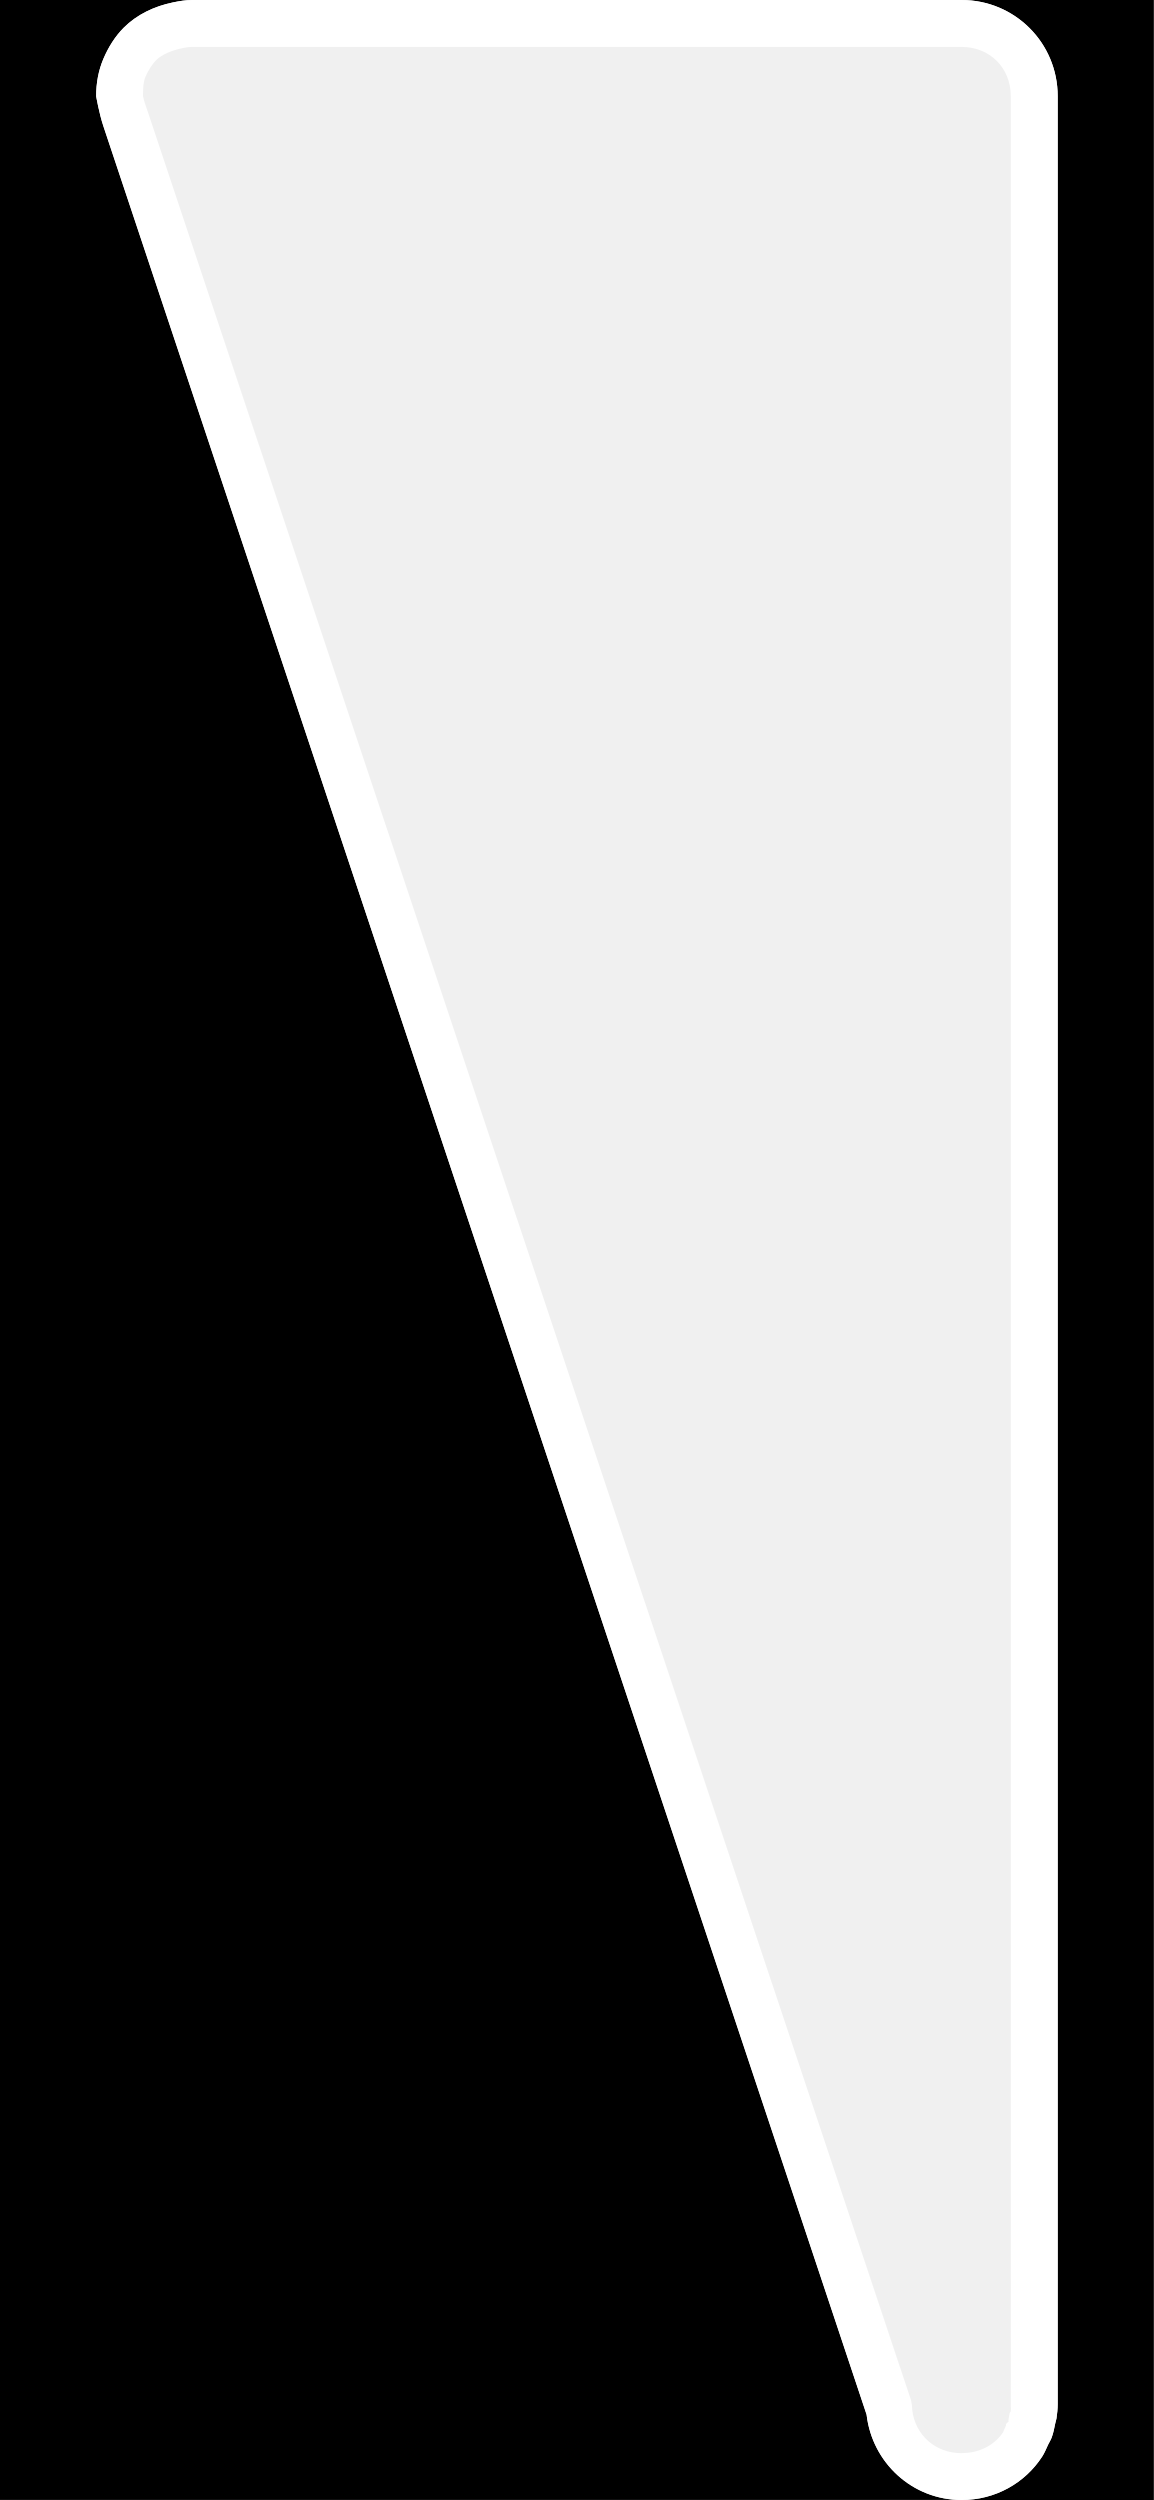
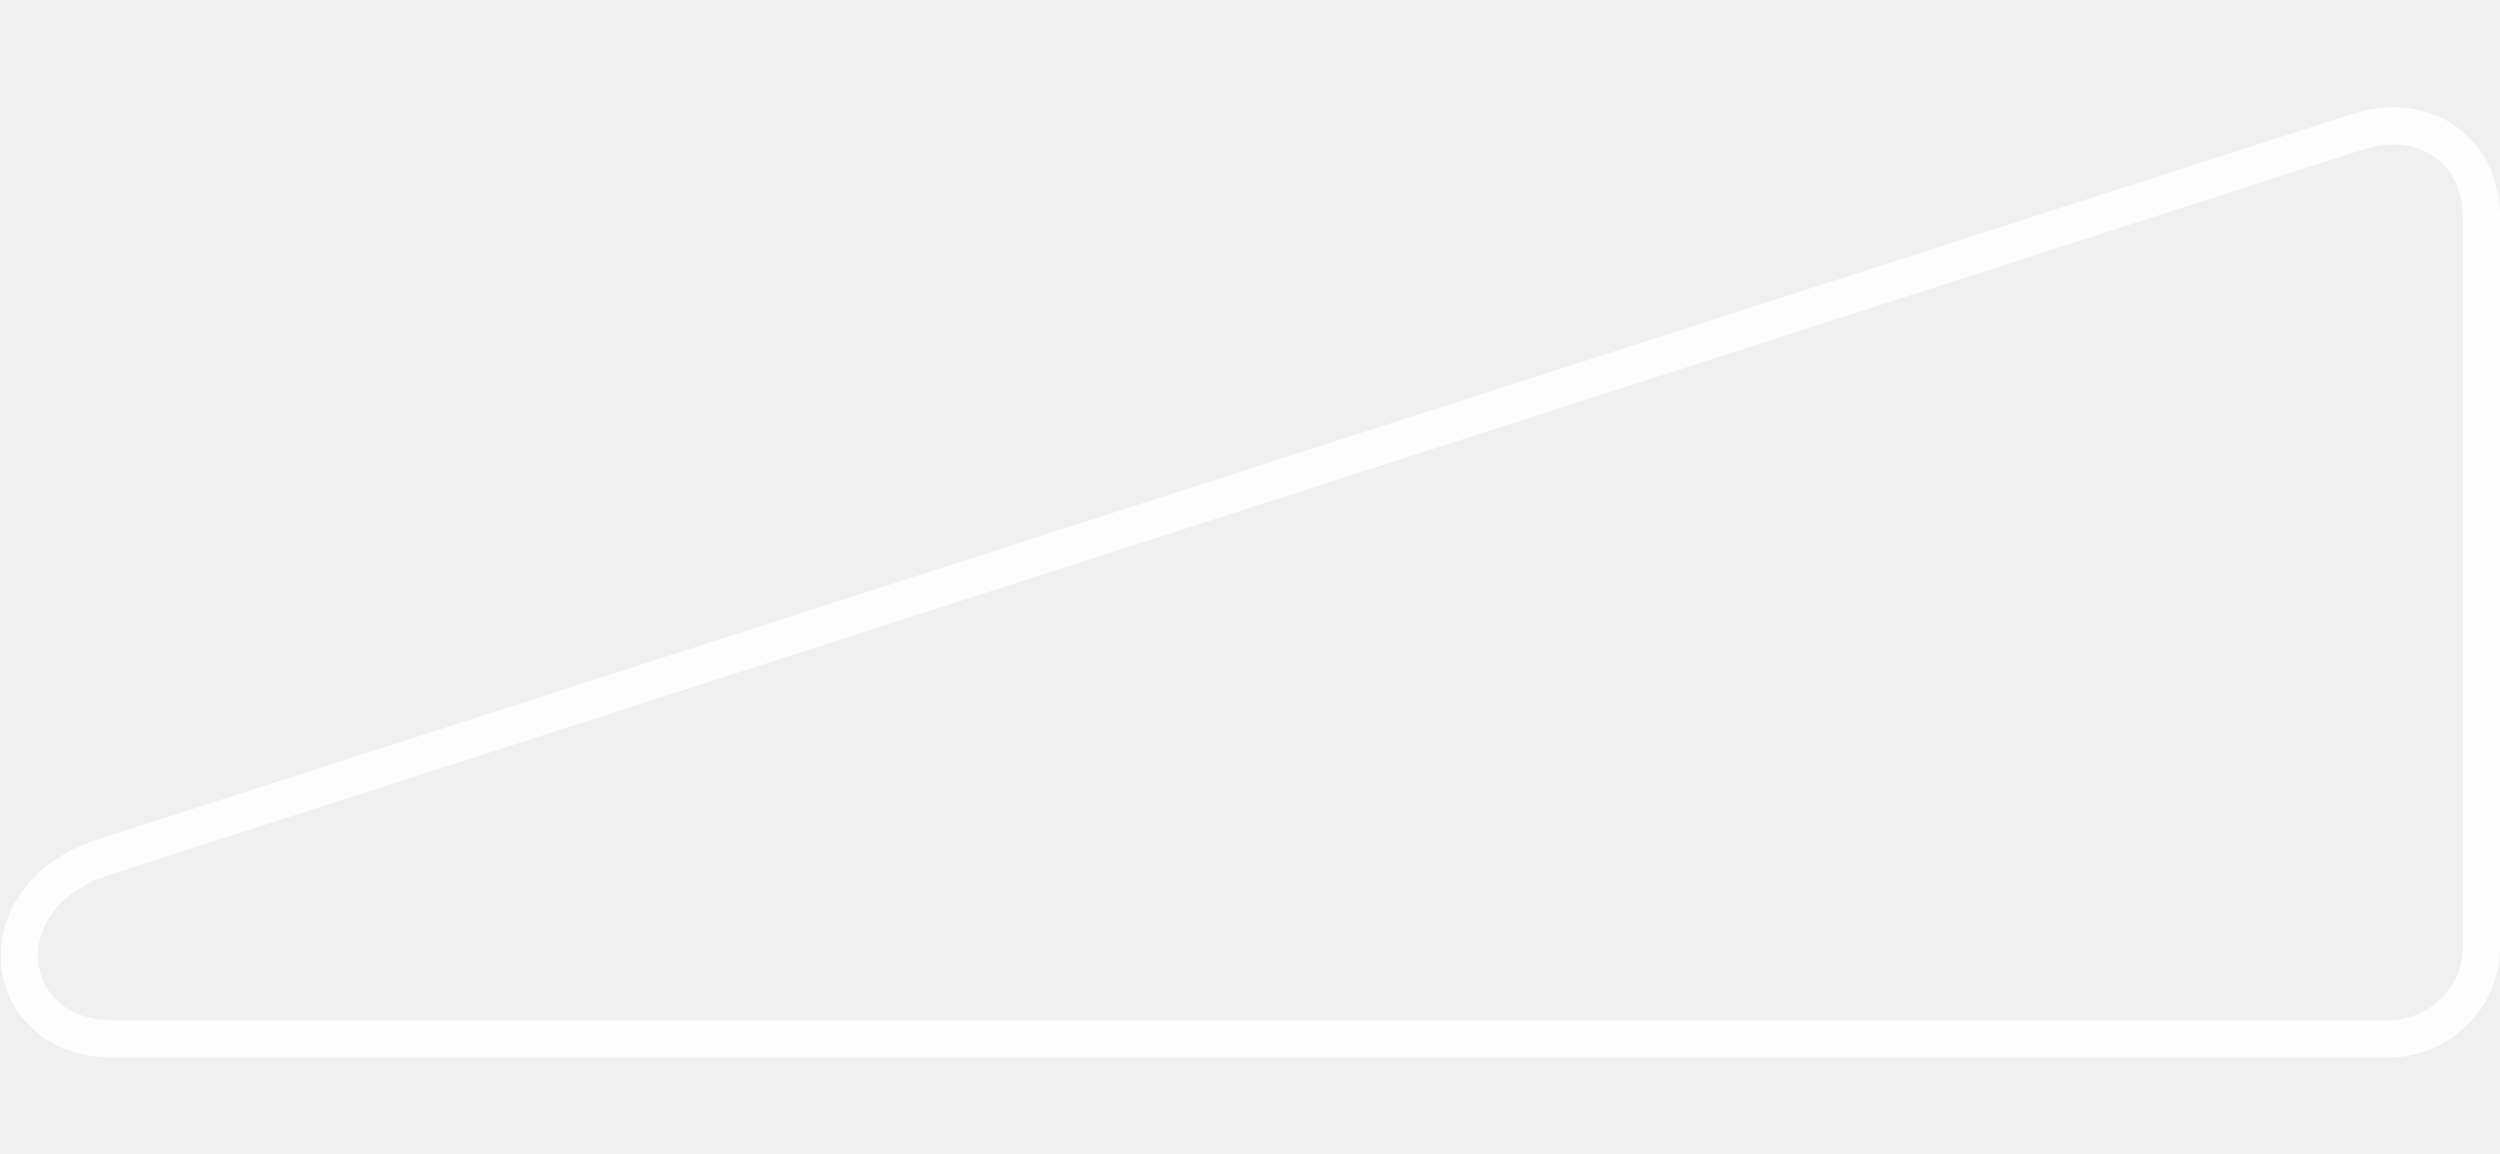
- <svg xmlns="http://www.w3.org/2000/svg" width="30" height="65" id="svg3937" version="1.1">
-   <defs id="defs3939" />
-   <g id="layer1" transform="translate(0,-987.3622)">
-     <path style="color:#000000;display:inline;overflow:visible;visibility:visible;fill:#000000;fill-opacity:1;fill-rule:nonzero;stroke:none;marker:none;enable-background:accumulate" d="m 0,1052.362 0,-65 5,0 c -0.173,0 -0.337,0.029 -0.5,0.062 -0.489,0.1 -0.942,0.317 -1.281,0.656 -0.226,0.226 -0.405,0.513 -0.531,0.812 -0.127,0.299 -0.188,0.624 -0.188,0.969 0,0 0.076,0.447 0.188,0.781 l 19.844,59.5 c 0.143,1.245 1.185,2.219 2.469,2.219 l -25,0 z m 25,0 c 0.878,0 1.648,-0.441 2.094,-1.125 0.064,-0.098 0.106,-0.205 0.156,-0.312 0.03,-0.062 0.069,-0.122 0.094,-0.188 0.045,-0.121 0.067,-0.246 0.094,-0.375 0.009,-0.044 0.025,-0.08 0.031,-0.125 0.019,-0.123 0.031,-0.246 0.031,-0.375 l 0,-60 c 0,-1.385 -1.115,-2.5 -2.5,-2.5 l 5,0 0,65 -5,0 z" id="rect4674" />
-     <path style="fill:#ffffff;fill-opacity:1;stroke:none" d="m 25,1052.362 c -1.283,0 -2.326,-0.974 -2.469,-2.219 L 2.688,990.643 C 2.576,990.309 2.5,989.862 2.5,989.862 c 0,-0.345 0.061,-0.67 0.188,-0.969 0.127,-0.299 0.305,-0.586 0.531,-0.812 0.339,-0.339 0.792,-0.556 1.281,-0.656 0.163,-0.033 0.327,-0.062 0.5,-0.062 l 20,0 c 1.385,0 2.5,1.115 2.5,2.5 l 0,60 c 0,0.129 -0.012,0.252 -0.031,0.375 -0.007,0.045 -0.022,0.081 -0.031,0.125 -0.026,0.129 -0.049,0.254 -0.094,0.375 -0.024,0.065 -0.064,0.125 -0.094,0.188 -0.05,0.108 -0.092,0.214 -0.156,0.312 -0.446,0.684 -1.216,1.125 -2.094,1.125 z m 0,-1.219 c 0.474,0 0.865,-0.211 1.094,-0.562 -0.021,0.032 -0.006,-0.01 0.062,-0.156 a 1.204,1.204 0 0 1 0,-0.031 c 0.024,-0.049 0.052,-0.052 0.062,-0.062 0.005,-0.016 0.009,-0.035 0,-0.031 0.002,-0.01 0.005,-0.061 0.031,-0.188 0.008,-0.039 0.026,-0.039 0.031,-0.062 0.01,-0.066 0.005,-0.103 0,-0.094 -0.002,-0.03 0,-0.068 0,-0.094 l 0,-60 c 0,-0.739 -0.543,-1.281 -1.281,-1.281 l -20,0 c -0.035,0 -0.105,0 -0.25,0.031 -0.297,0.061 -0.546,0.171 -0.688,0.312 -0.089,0.089 -0.205,0.258 -0.281,0.438 -0.055,0.131 -0.059,0.283 -0.062,0.469 -2.52e-4,0.012 0,0.019 0,0.031 0.028,0.135 0.082,0.279 0.125,0.406 l 19.844,59.501 a 1.204,1.204 0 0 1 0.031,0.25 c 0.075,0.656 0.607,1.125 1.281,1.125 z" id="path4697-6" />
+ <svg xmlns="http://www.w3.org/2000/svg" width="65" height="30" id="svg3937" version="1.1">
+   <defs id="defs3939">
+     <mask maskUnits="userSpaceOnUse" id="mask4516">
+       <path id="path4518" d="m -14.83,1027.155 58.614,-18.863 c 1.795,-0.578 3.232,0.514 3.232,2.198 v 19.011 c 0,1.317 -1.098,2.376 -2.463,2.376 h -59.107 c -2.947,0 -3.45,-3.673 -0.277,-4.723 z" style="fill:#ffffff;fill-opacity:1;stroke:none;stroke-width:0.968;stroke-opacity:1" />
+     </mask>
+   </defs>
+   <g id="layer1" transform="translate(17.50001,-1004.862)">
+     <path id="path4505" d="m -14.83,1027.155 58.614,-18.863 c 1.795,-0.578 3.232,0.514 3.232,2.198 v 19.011 c 0,1.317 -1.098,2.376 -2.463,2.376 h -59.107 c -2.947,0 -3.45,-3.673 -0.277,-4.723 z" style="fill:none;fill-opacity:1;stroke:#fdfdfd;stroke-width:0.968;stroke-opacity:1" />
+     <rect style="opacity:1;vector-effect:none;fill:#ffffff;fill-opacity:0.61;stroke:none;stroke-width:3;stroke-linecap:butt;stroke-linejoin:miter;stroke-miterlimit:4;stroke-dasharray:none;stroke-dashoffset:0;stroke-opacity:1" id="rect4507" width="33.4" height="30" x="-17.5" y="1004.862" mask="url(#mask4516)" />
  </g>
</svg>
